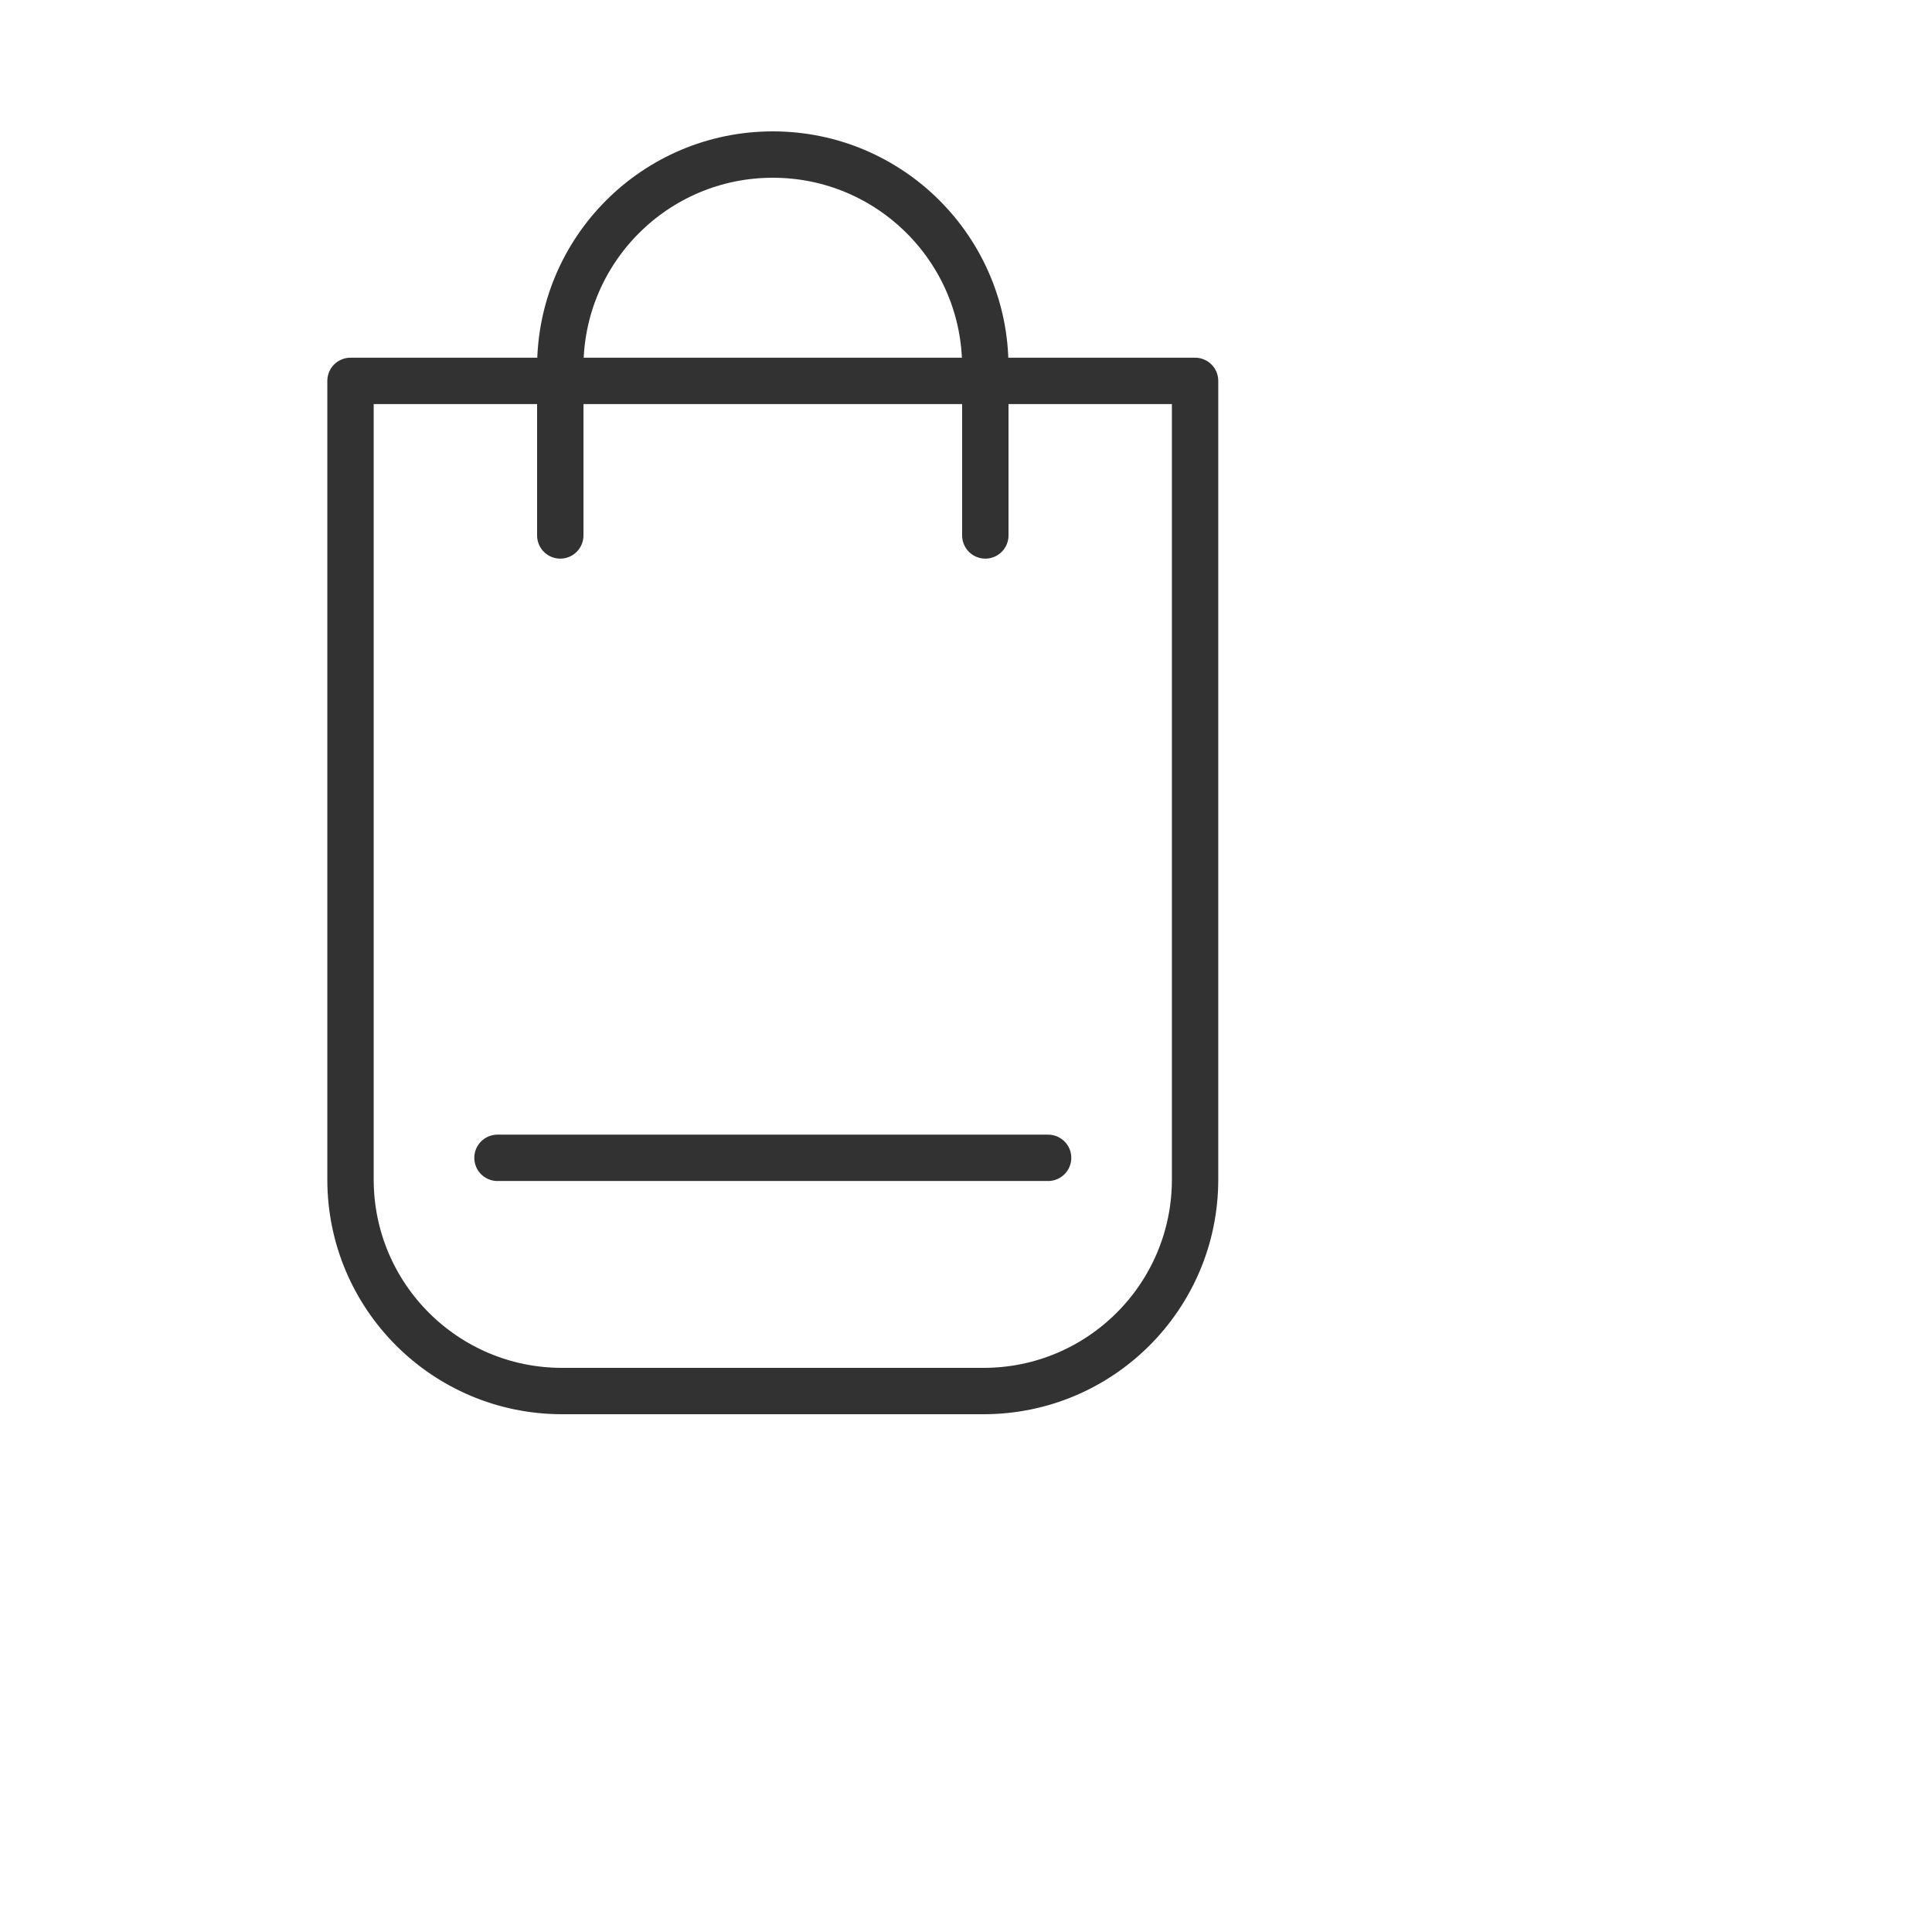
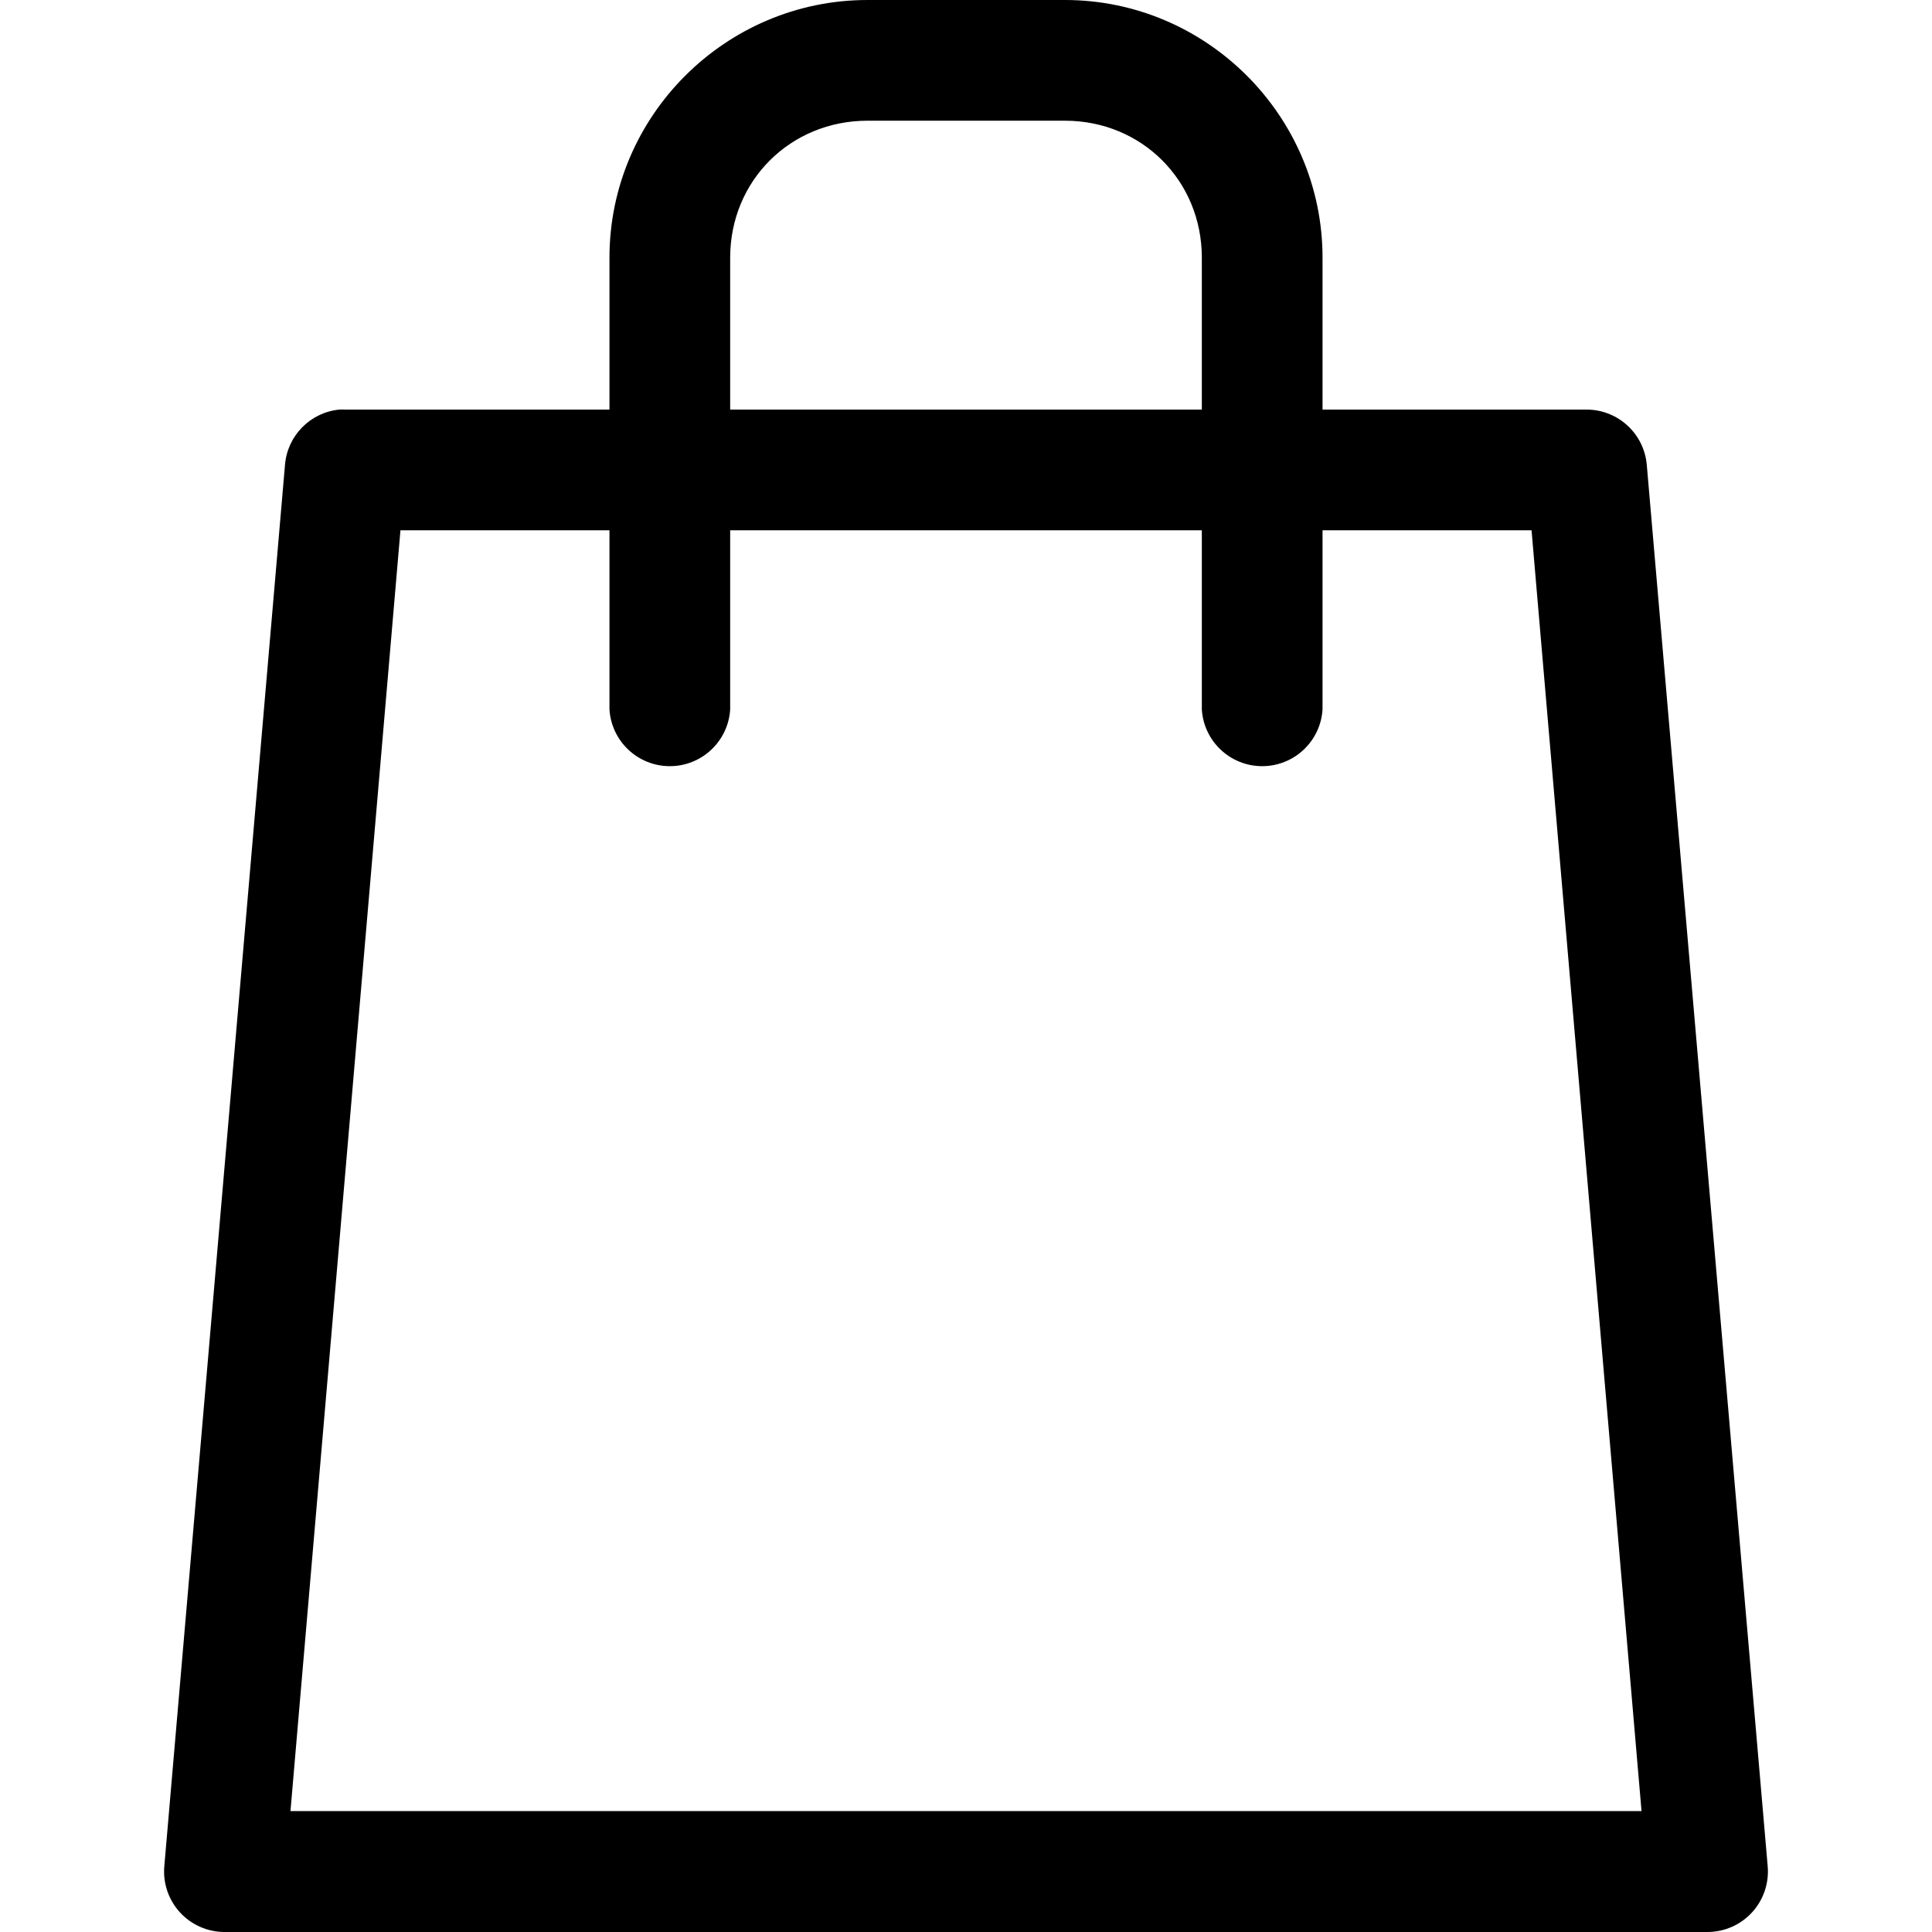
- <svg xmlns="http://www.w3.org/2000/svg" viewBox="0 0 100 100" width="200px" height="200px" style="width:100%;height:100%;background-size:initial;background-repeat-y:initial;background-repeat-x:initial;background-position-y:initial;background-position-x:initial;background-origin:initial;background-image:initial;background-color:rgb(255, 255, 255);background-clip:initial;background-attachment:initial;animation-play-state:paused">
-   <g class="ldl-scale" style="transform-origin:50% 50%;transform:rotate(0deg) scale(0.8, 0.8);animation-play-state:paused">
-     <path stroke-miterlimit="10" stroke-linejoin="round" stroke-linecap="round" stroke-width="3" stroke="#323232" fill="none" d="M63.638 90H36.362c-7.557 0-13.684-6.126-13.684-13.684V24.643h54.643v51.673C77.321 83.874 71.195 90 63.638 90z" style="stroke:rgb(50, 50, 50);animation-play-state:paused" />
-     <path stroke-miterlimit="10" stroke-linejoin="round" stroke-linecap="round" stroke-width="3" stroke="#323232" fill="none" d="M36.25 34.643V23.75C36.25 16.156 42.406 10 50 10h0c7.594 0 13.75 6.156 13.75 13.75v10.893" style="stroke:rgb(50, 50, 50);animation-play-state:paused" />
-     <path d="M32.187 74.911h35.625" stroke-miterlimit="10" stroke-linejoin="round" stroke-linecap="round" stroke-width="3" stroke="#323232" fill="none" style="stroke:rgb(50, 50, 50);animation-play-state:paused" />
+ <svg xmlns="http://www.w3.org/2000/svg" height="300px" width="300px" fill="#000000" viewBox="0 0 8.467 8.467" version="1.1" x="0px" y="0px">
+   <g>
+     <path style="color:#000000;font-style:normal;font-variant:normal;font-weight:normal;font-stretch:normal;font-size:medium;line-height:normal;font-family:sans-serif;font-variant-ligatures:normal;font-variant-position:normal;font-variant-caps:normal;font-variant-numeric:normal;font-variant-alternates:normal;font-feature-settings:normal;text-indent:0;text-align:start;text-decoration:none;text-decoration-line:none;text-decoration-style:solid;text-decoration-color:#000000;letter-spacing:normal;word-spacing:normal;text-transform:none;writing-mode:lr-tb;direction:ltr;text-orientation:mixed;dominant-baseline:auto;baseline-shift:baseline;text-anchor:start;white-space:normal;shape-padding:0;clip-rule:nonzero;display:inline;overflow:visible;visibility:visible;opacity:1;isolation:auto;mix-blend-mode:normal;color-interpolation:sRGB;color-interpolation-filters:linearRGB;solid-color:#000000;solid-opacity:1;vector-effect:none;fill:#000000;fill-opacity:1;fill-rule:nonzero;stroke:none;stroke-width:0.529;stroke-linecap:round;stroke-linejoin:round;stroke-miterlimit:4;stroke-dasharray:none;stroke-dashoffset:0;stroke-opacity:1;paint-order:stroke fill markers;color-rendering:auto;image-rendering:auto;shape-rendering:auto;text-rendering:auto;enable-background:accumulate" d="M 3.802,-1.1037137e-7 C 3.18,-1.1037137e-7 2.671,0.508 2.671,1.129 V 1.795 H 1.512 a 0.265,0.265 0 0 0 -0.025,0 0.265,0.265 0 0 0 -0.238,0.242 L 0.72,8.18 A 0.265,0.265 0 0 0 0.983,8.467 H 7.483 A 0.265,0.265 0 0 0 7.747,8.18 L 7.217,2.037 A 0.265,0.265 0 0 0 6.954,1.795 H 5.796 V 1.129 C 5.796,0.508 5.288,-1.1037137e-7 4.667,-1.1037137e-7 Z m 0,0.529 h 0.865 c 0.337,0 0.6,0.263 0.6,0.6 V 1.795 H 3.2 V 1.129 c 0,-0.337 0.264,-0.6 0.602,-0.6 z M 1.755,2.324 h 0.916 v 0.785 a 0.265,0.265 0 0 0 0.529,0 V 2.324 H 5.267 v 0.785 a 0.265,0.265 0 0 0 0.529,0 v -0.785 h 0.916 l 0.482,5.613 H 1.273 Z" />
  </g>
</svg>
